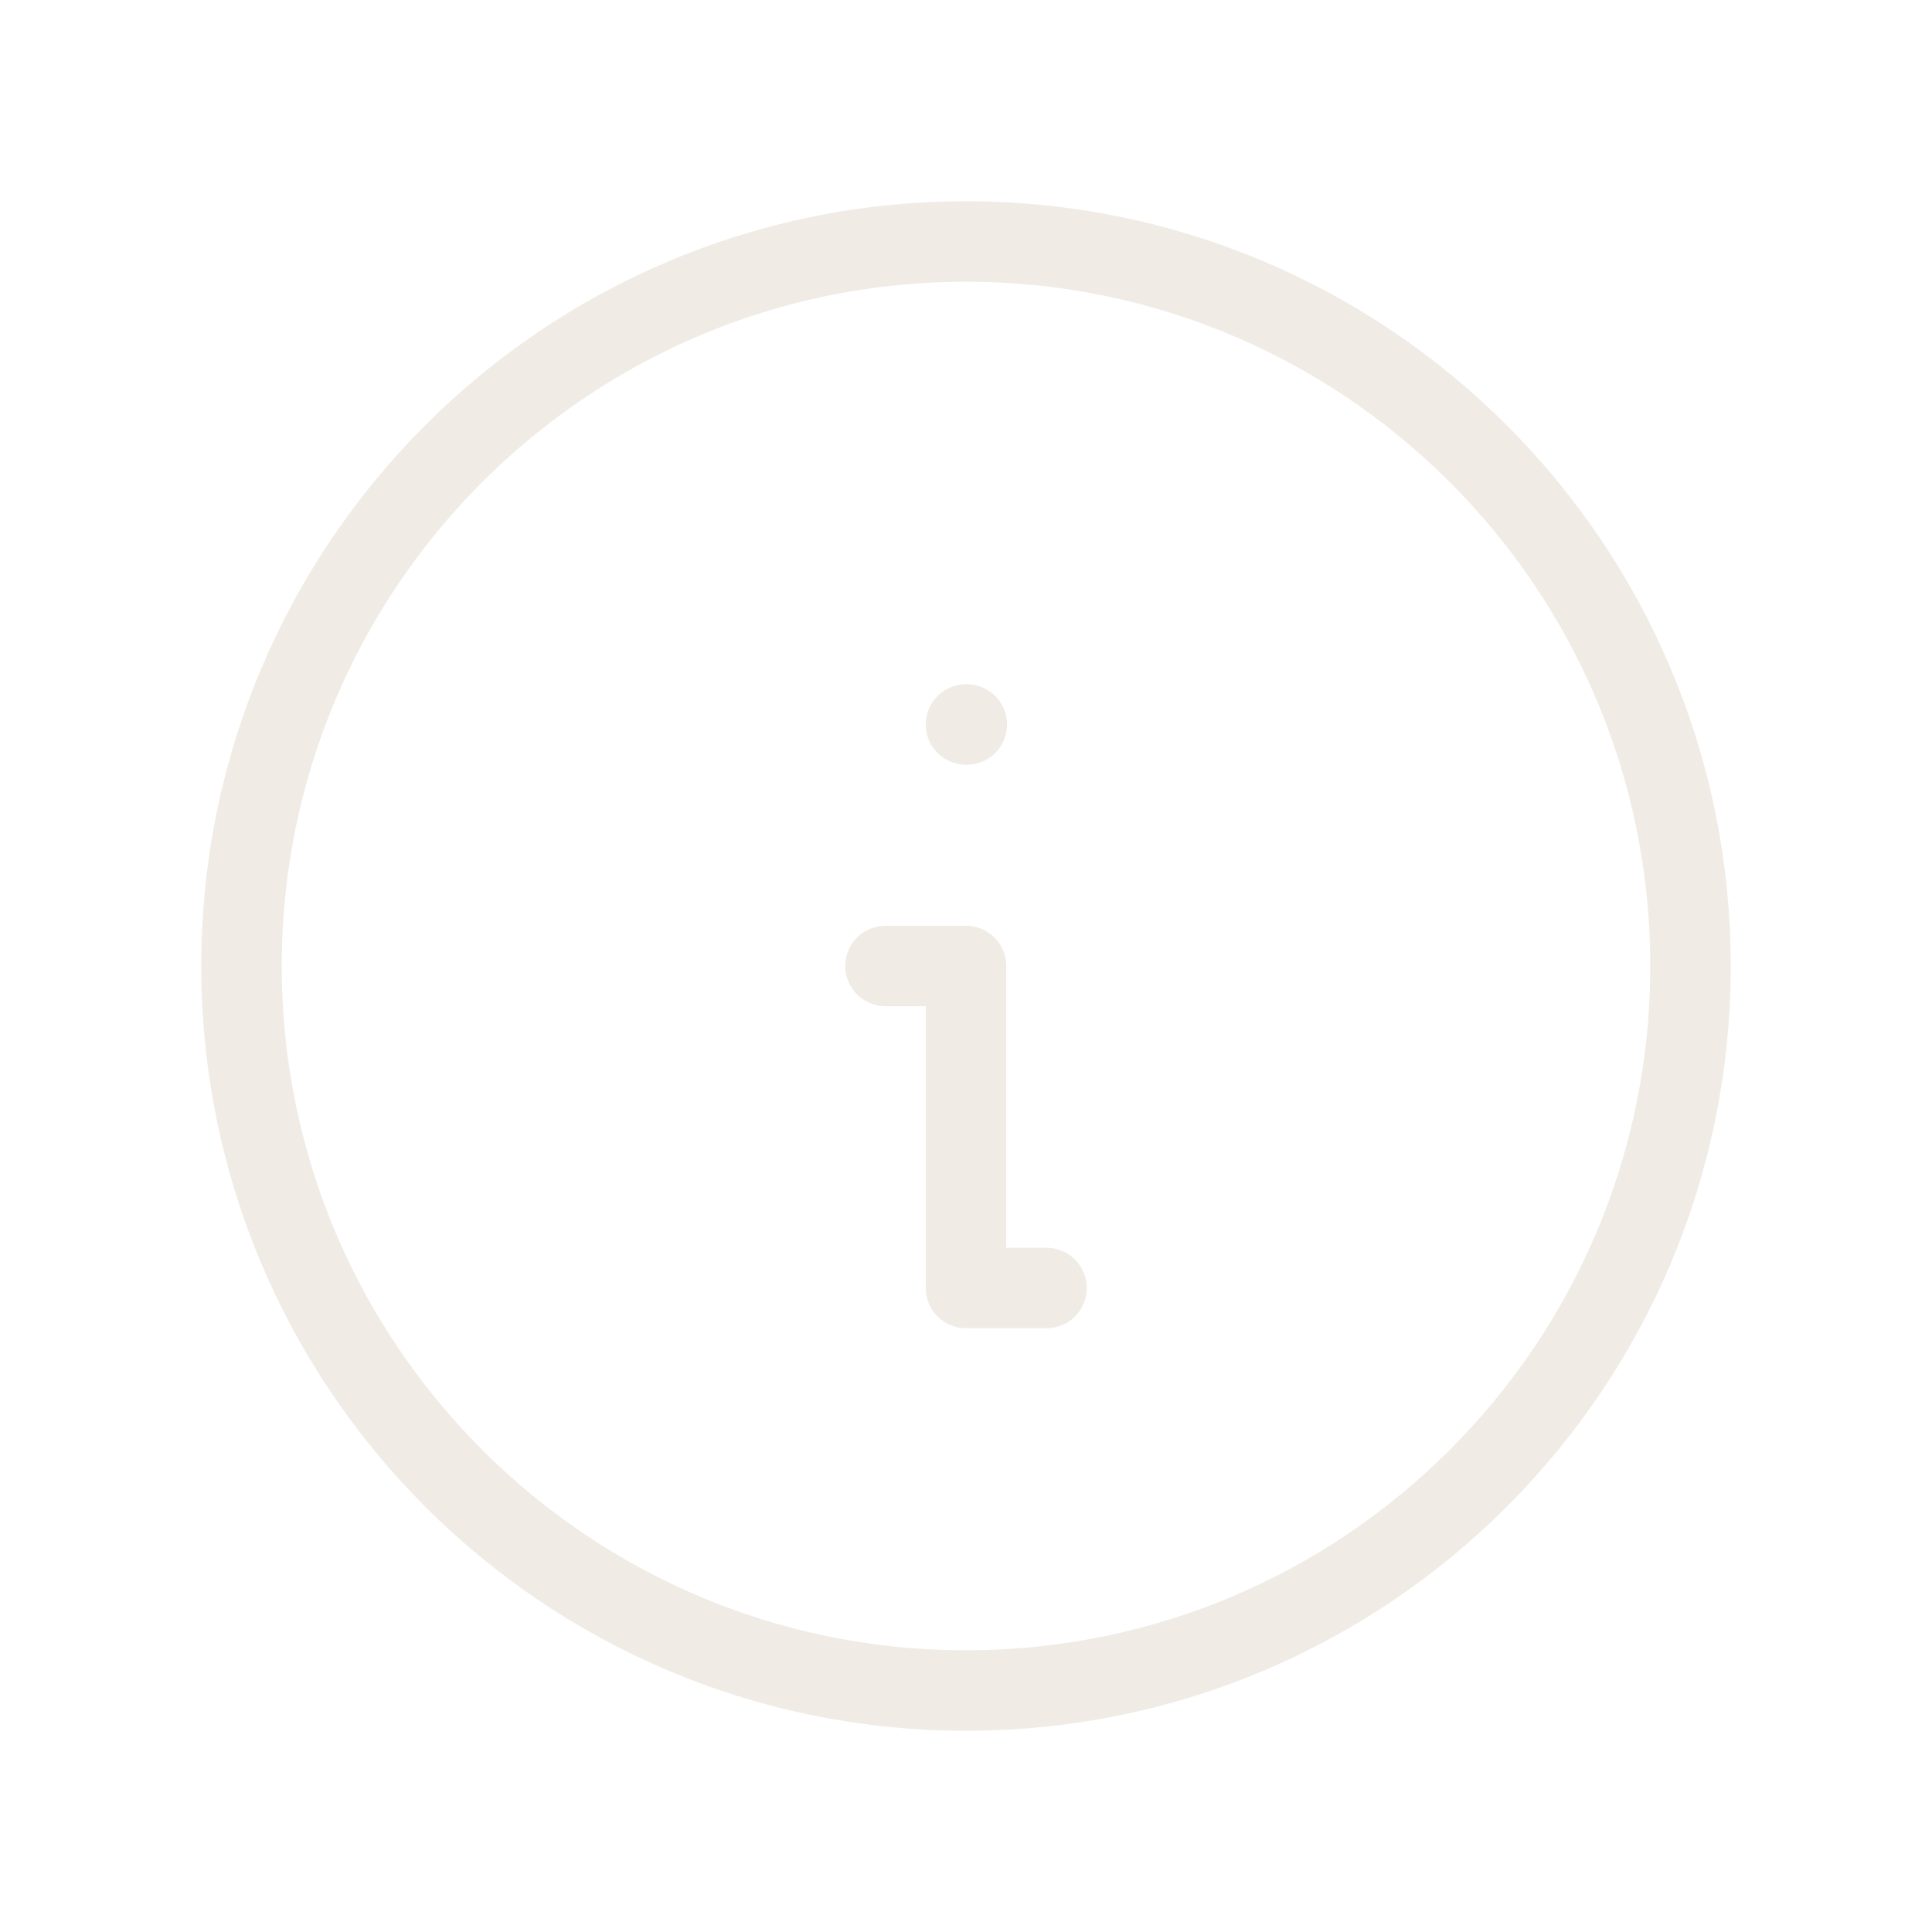
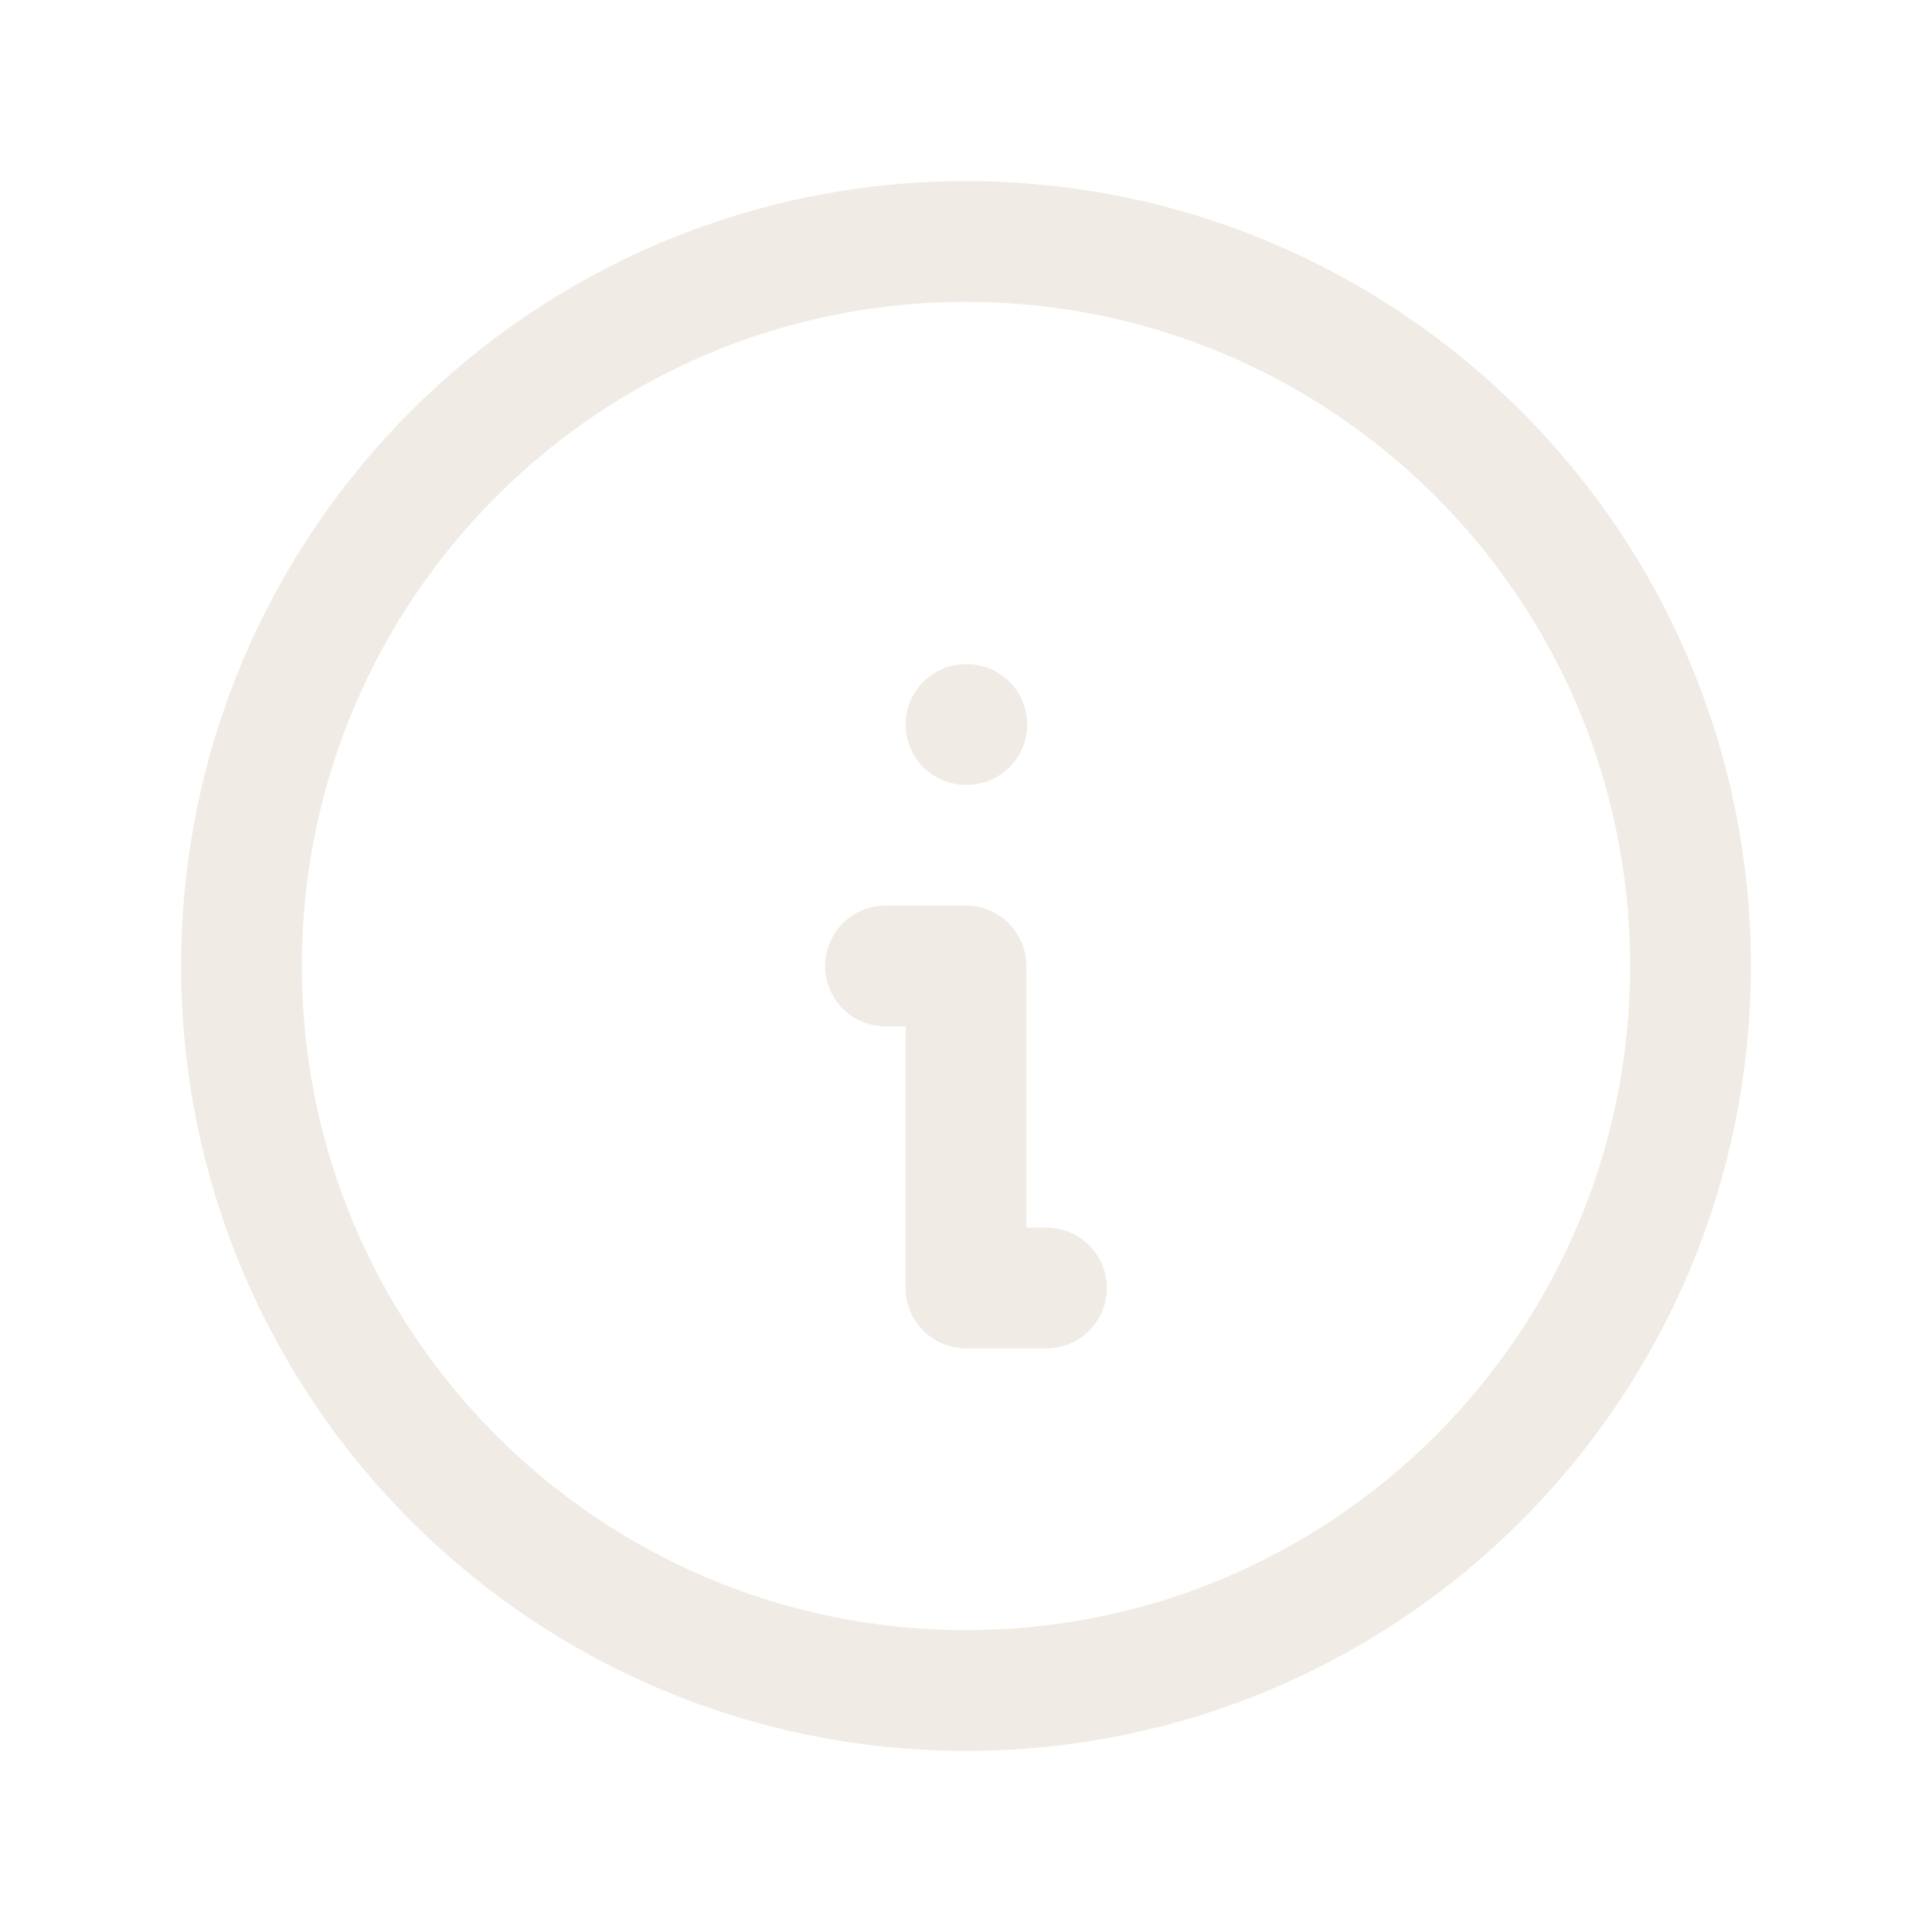
- <svg xmlns="http://www.w3.org/2000/svg" width="90" height="90" viewBox="0 0 24 24" fill="none" stroke="#F0ECE5" stroke-linecap="round" stroke-linejoin="round" class="icon icon-tabler icons-tabler-outline icon-tabler-info-circle">
+ <svg xmlns="http://www.w3.org/2000/svg" width="90" height="90" viewBox="0 0 24 24" fill="none" stroke="#F0ECE5" stroke-width="1.5" stroke-linecap="round" stroke-linejoin="round" class="icon icon-tabler icons-tabler-outline icon-tabler-info-circle">
  <path stroke="none" d="M0 0h24v24H0z" fill="none" />
  <path d="M3 12a9 9 0 1 0 18 0a9 9 0 0 0 -18 0" />
  <path d="M12 9h.01" />
  <path d="M11 12h1v4h1" />
</svg>
